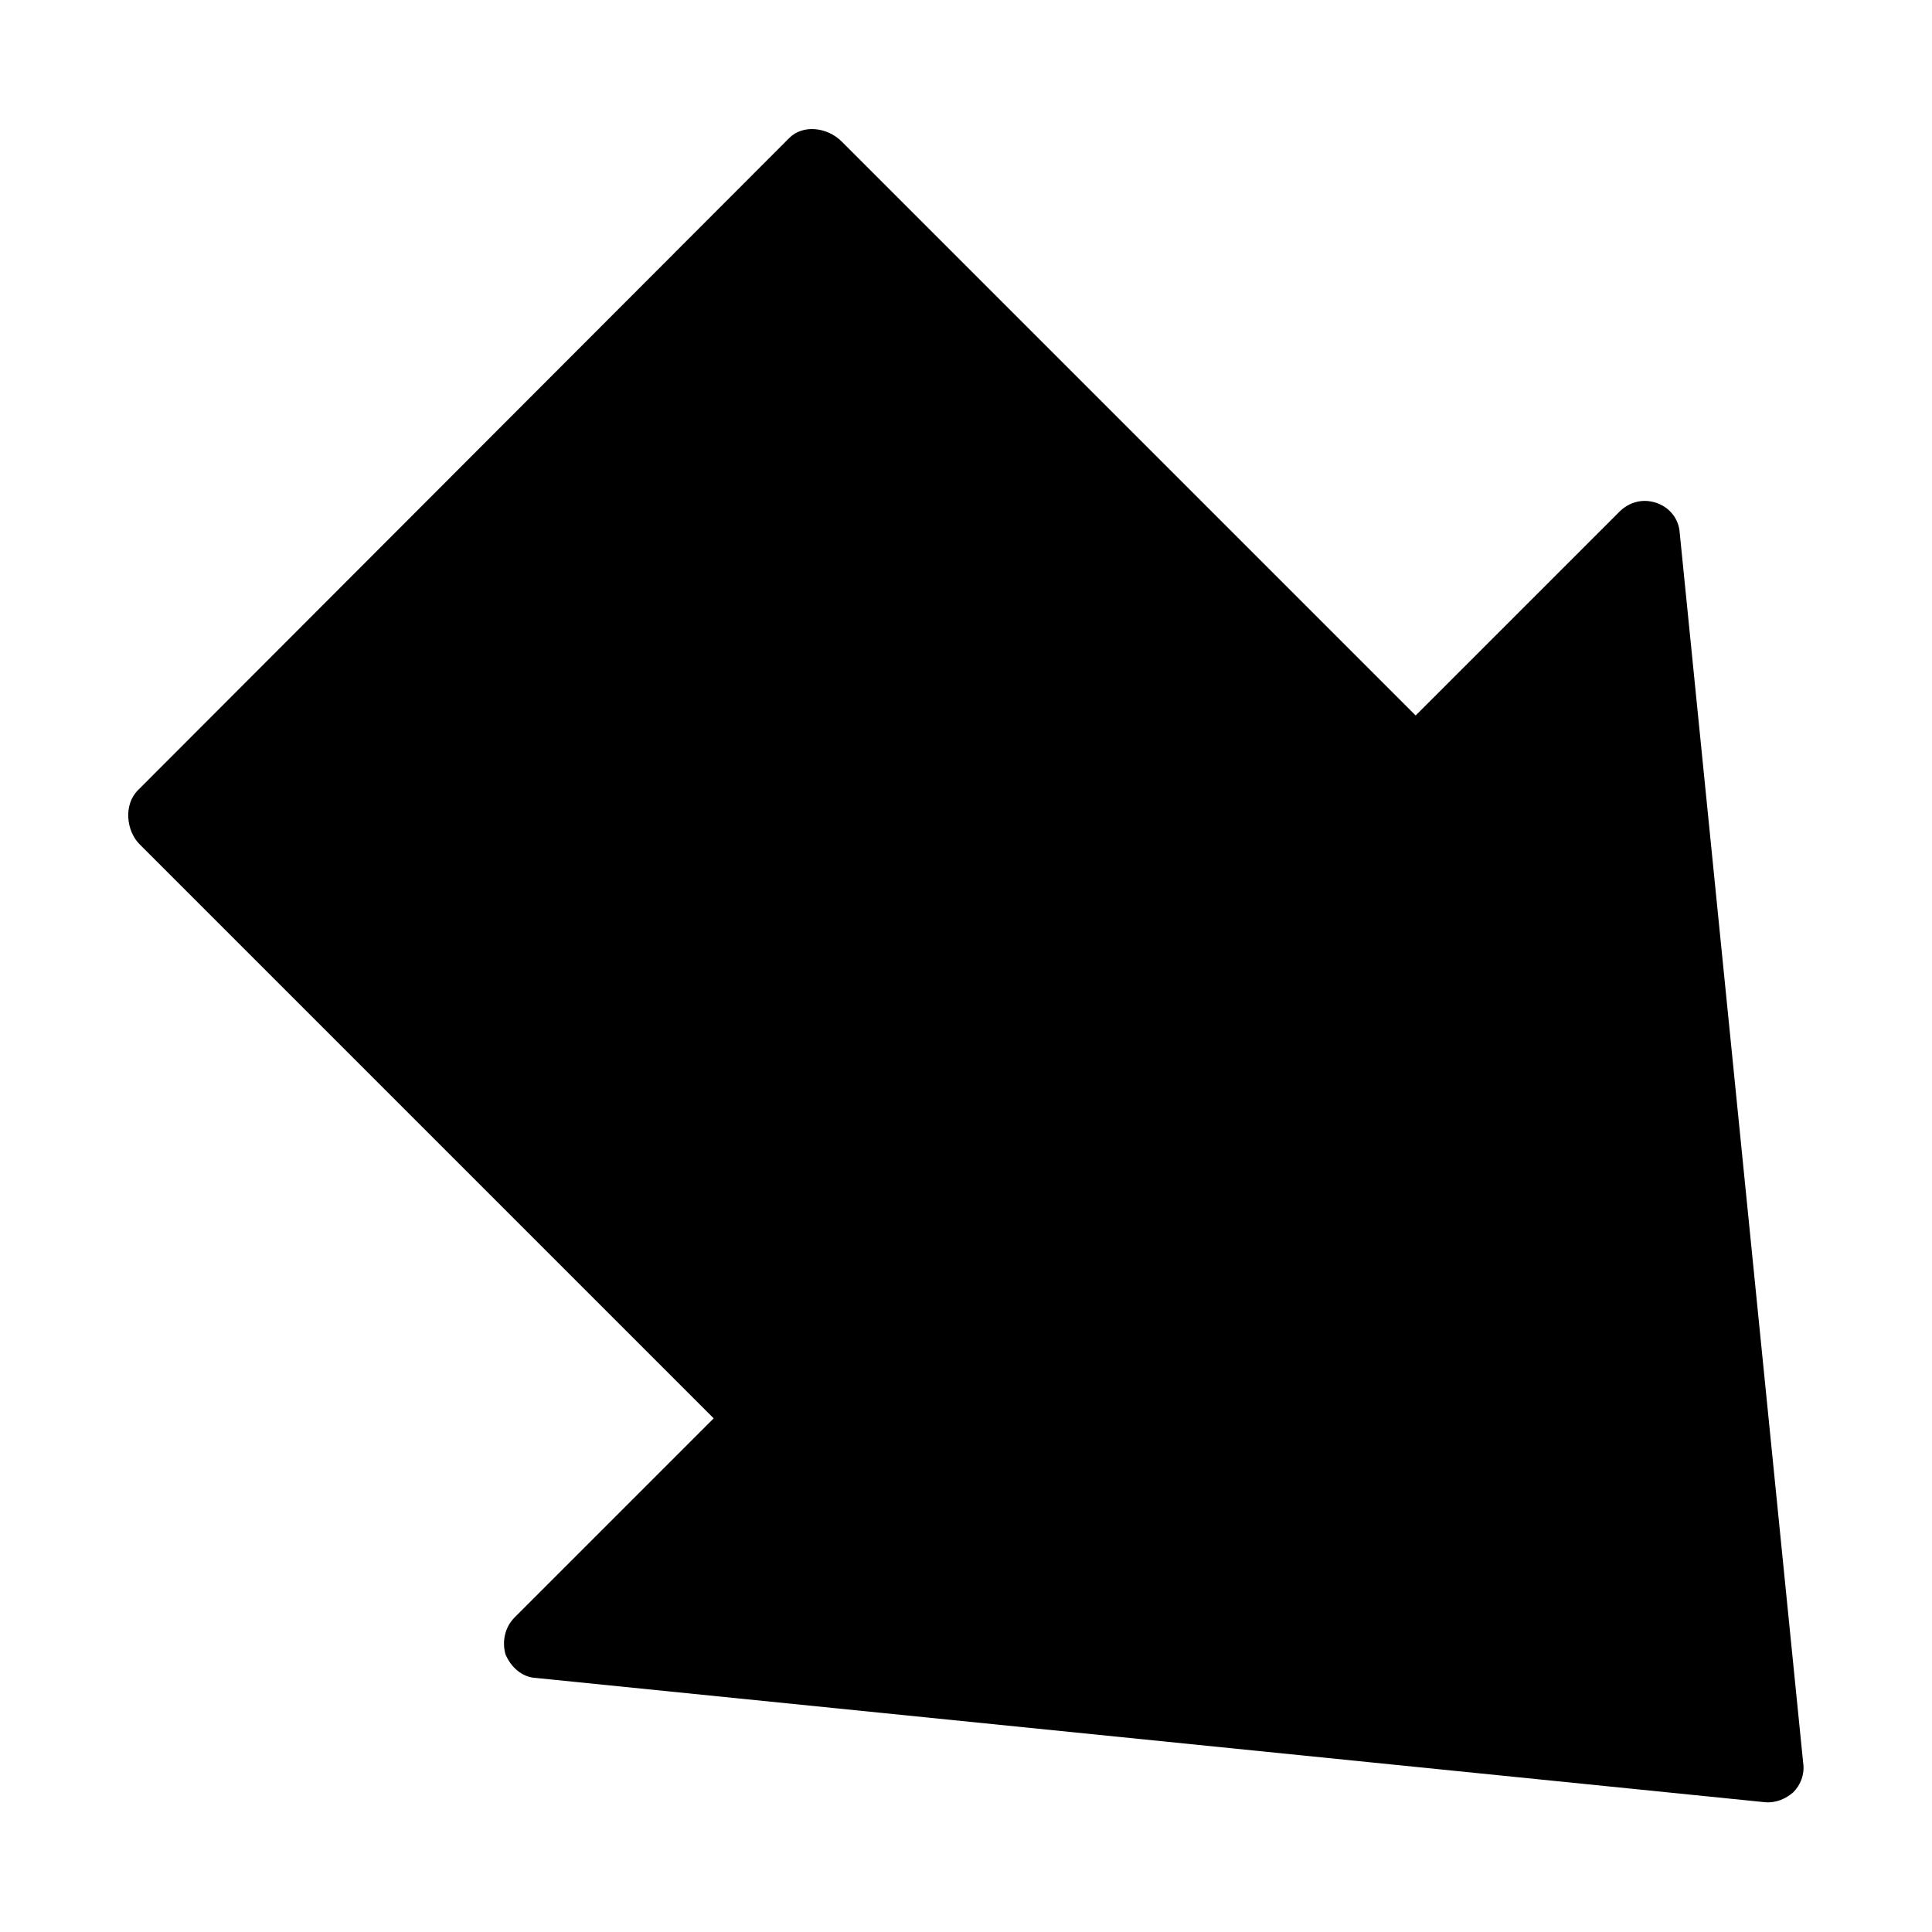
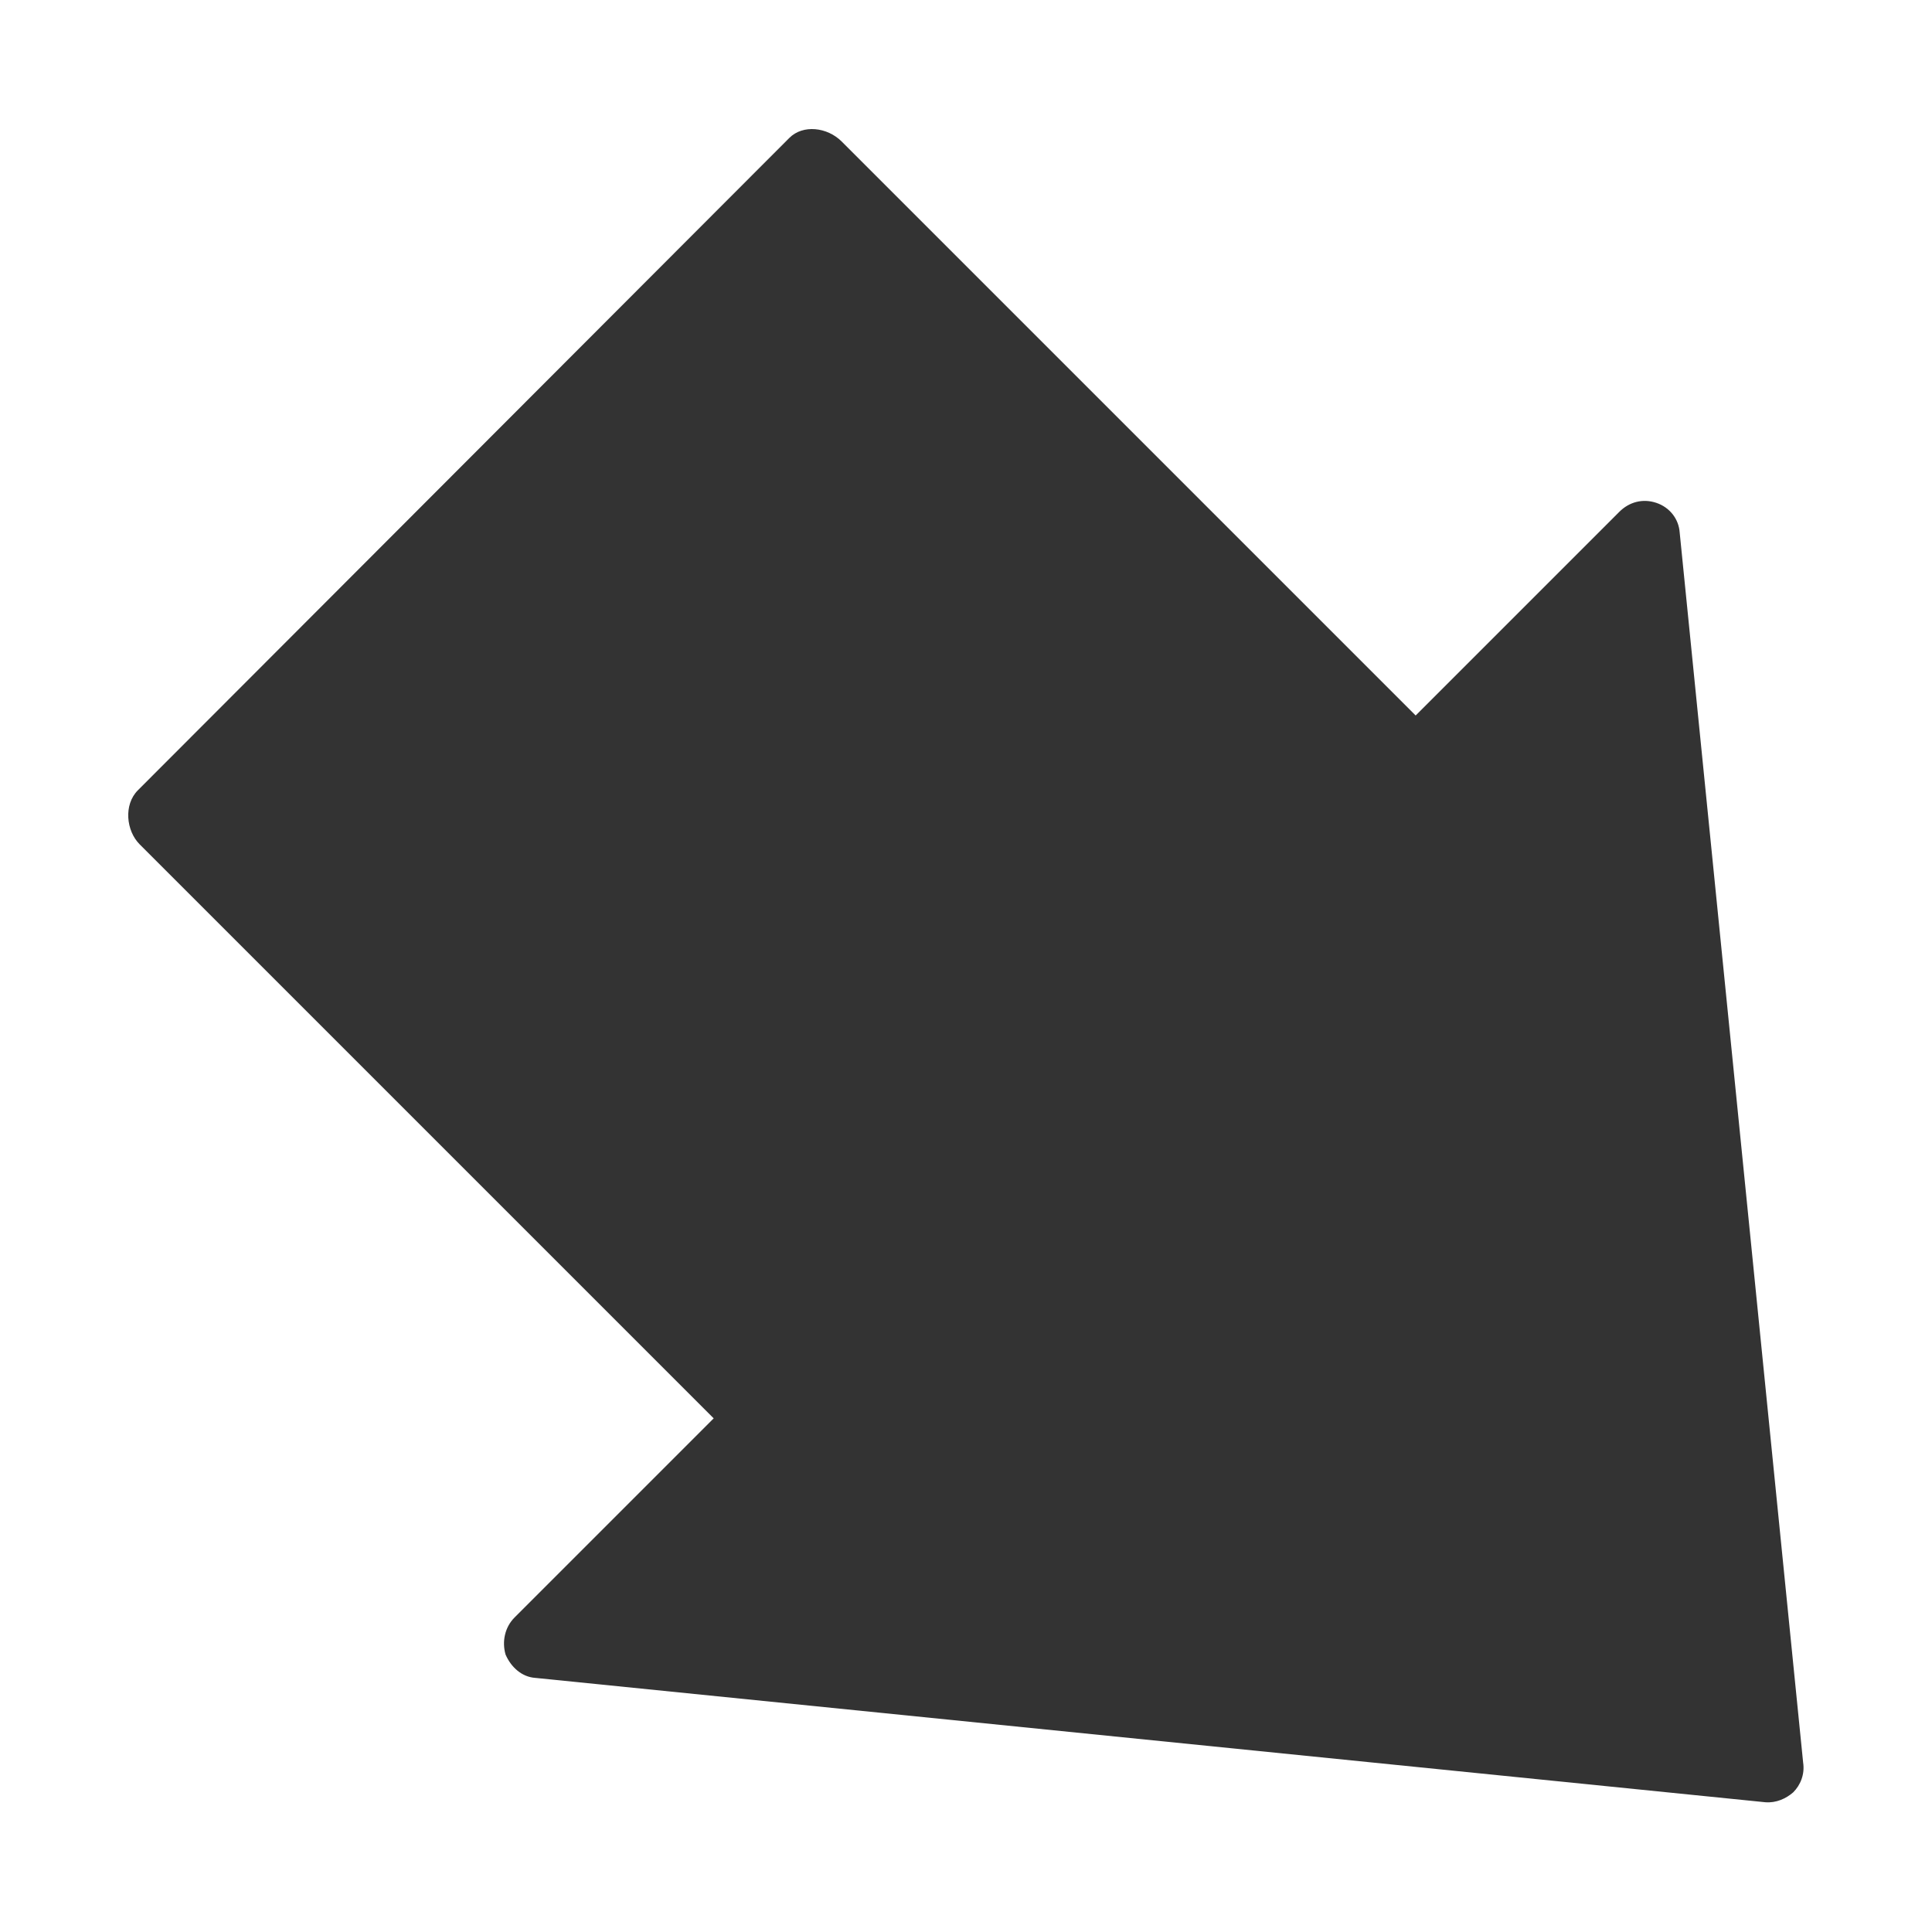
<svg xmlns="http://www.w3.org/2000/svg" version="1.1" id="Layer_1" x="0px" y="0px" viewBox="0 0 214.4 214.4" style="enable-background:new 0 0 214.4 214.4;" xml:space="preserve">
-   <path d="M183.8,55.8c-1.5-0.5-3-0.1-4.1,1l-22.6,22.6L93.4,15.7c-1.6-1.6-4.3-1.9-5.8-0.4L15.3,87.7c-1.6,1.6-1.3,4.5,0.2,6  l63.7,63.7l-22.1,22.1c-1.1,1.1-1.4,2.7-1,4.1c0.6,1.4,1.8,2.5,3.3,2.6L195.9,200c1.2,0.1,2.3-0.4,3.1-1.1c0.8-0.8,1.3-2,1.1-3.3  L186.4,59.1C186.3,57.6,185.3,56.3,183.8,55.8z" />
+   <path fill="#333" d="M183.8,55.8c-1.5-0.5-3-0.1-4.1,1l-22.6,22.6L93.4,15.7c-1.6-1.6-4.3-1.9-5.8-0.4L15.3,87.7c-1.6,1.6-1.3,4.5,0.2,6  l63.7,63.7l-22.1,22.1c-1.1,1.1-1.4,2.7-1,4.1c0.6,1.4,1.8,2.5,3.3,2.6L195.9,200c1.2,0.1,2.3-0.4,3.1-1.1c0.8-0.8,1.3-2,1.1-3.3  L186.4,59.1C186.3,57.6,185.3,56.3,183.8,55.8z" />
</svg>
